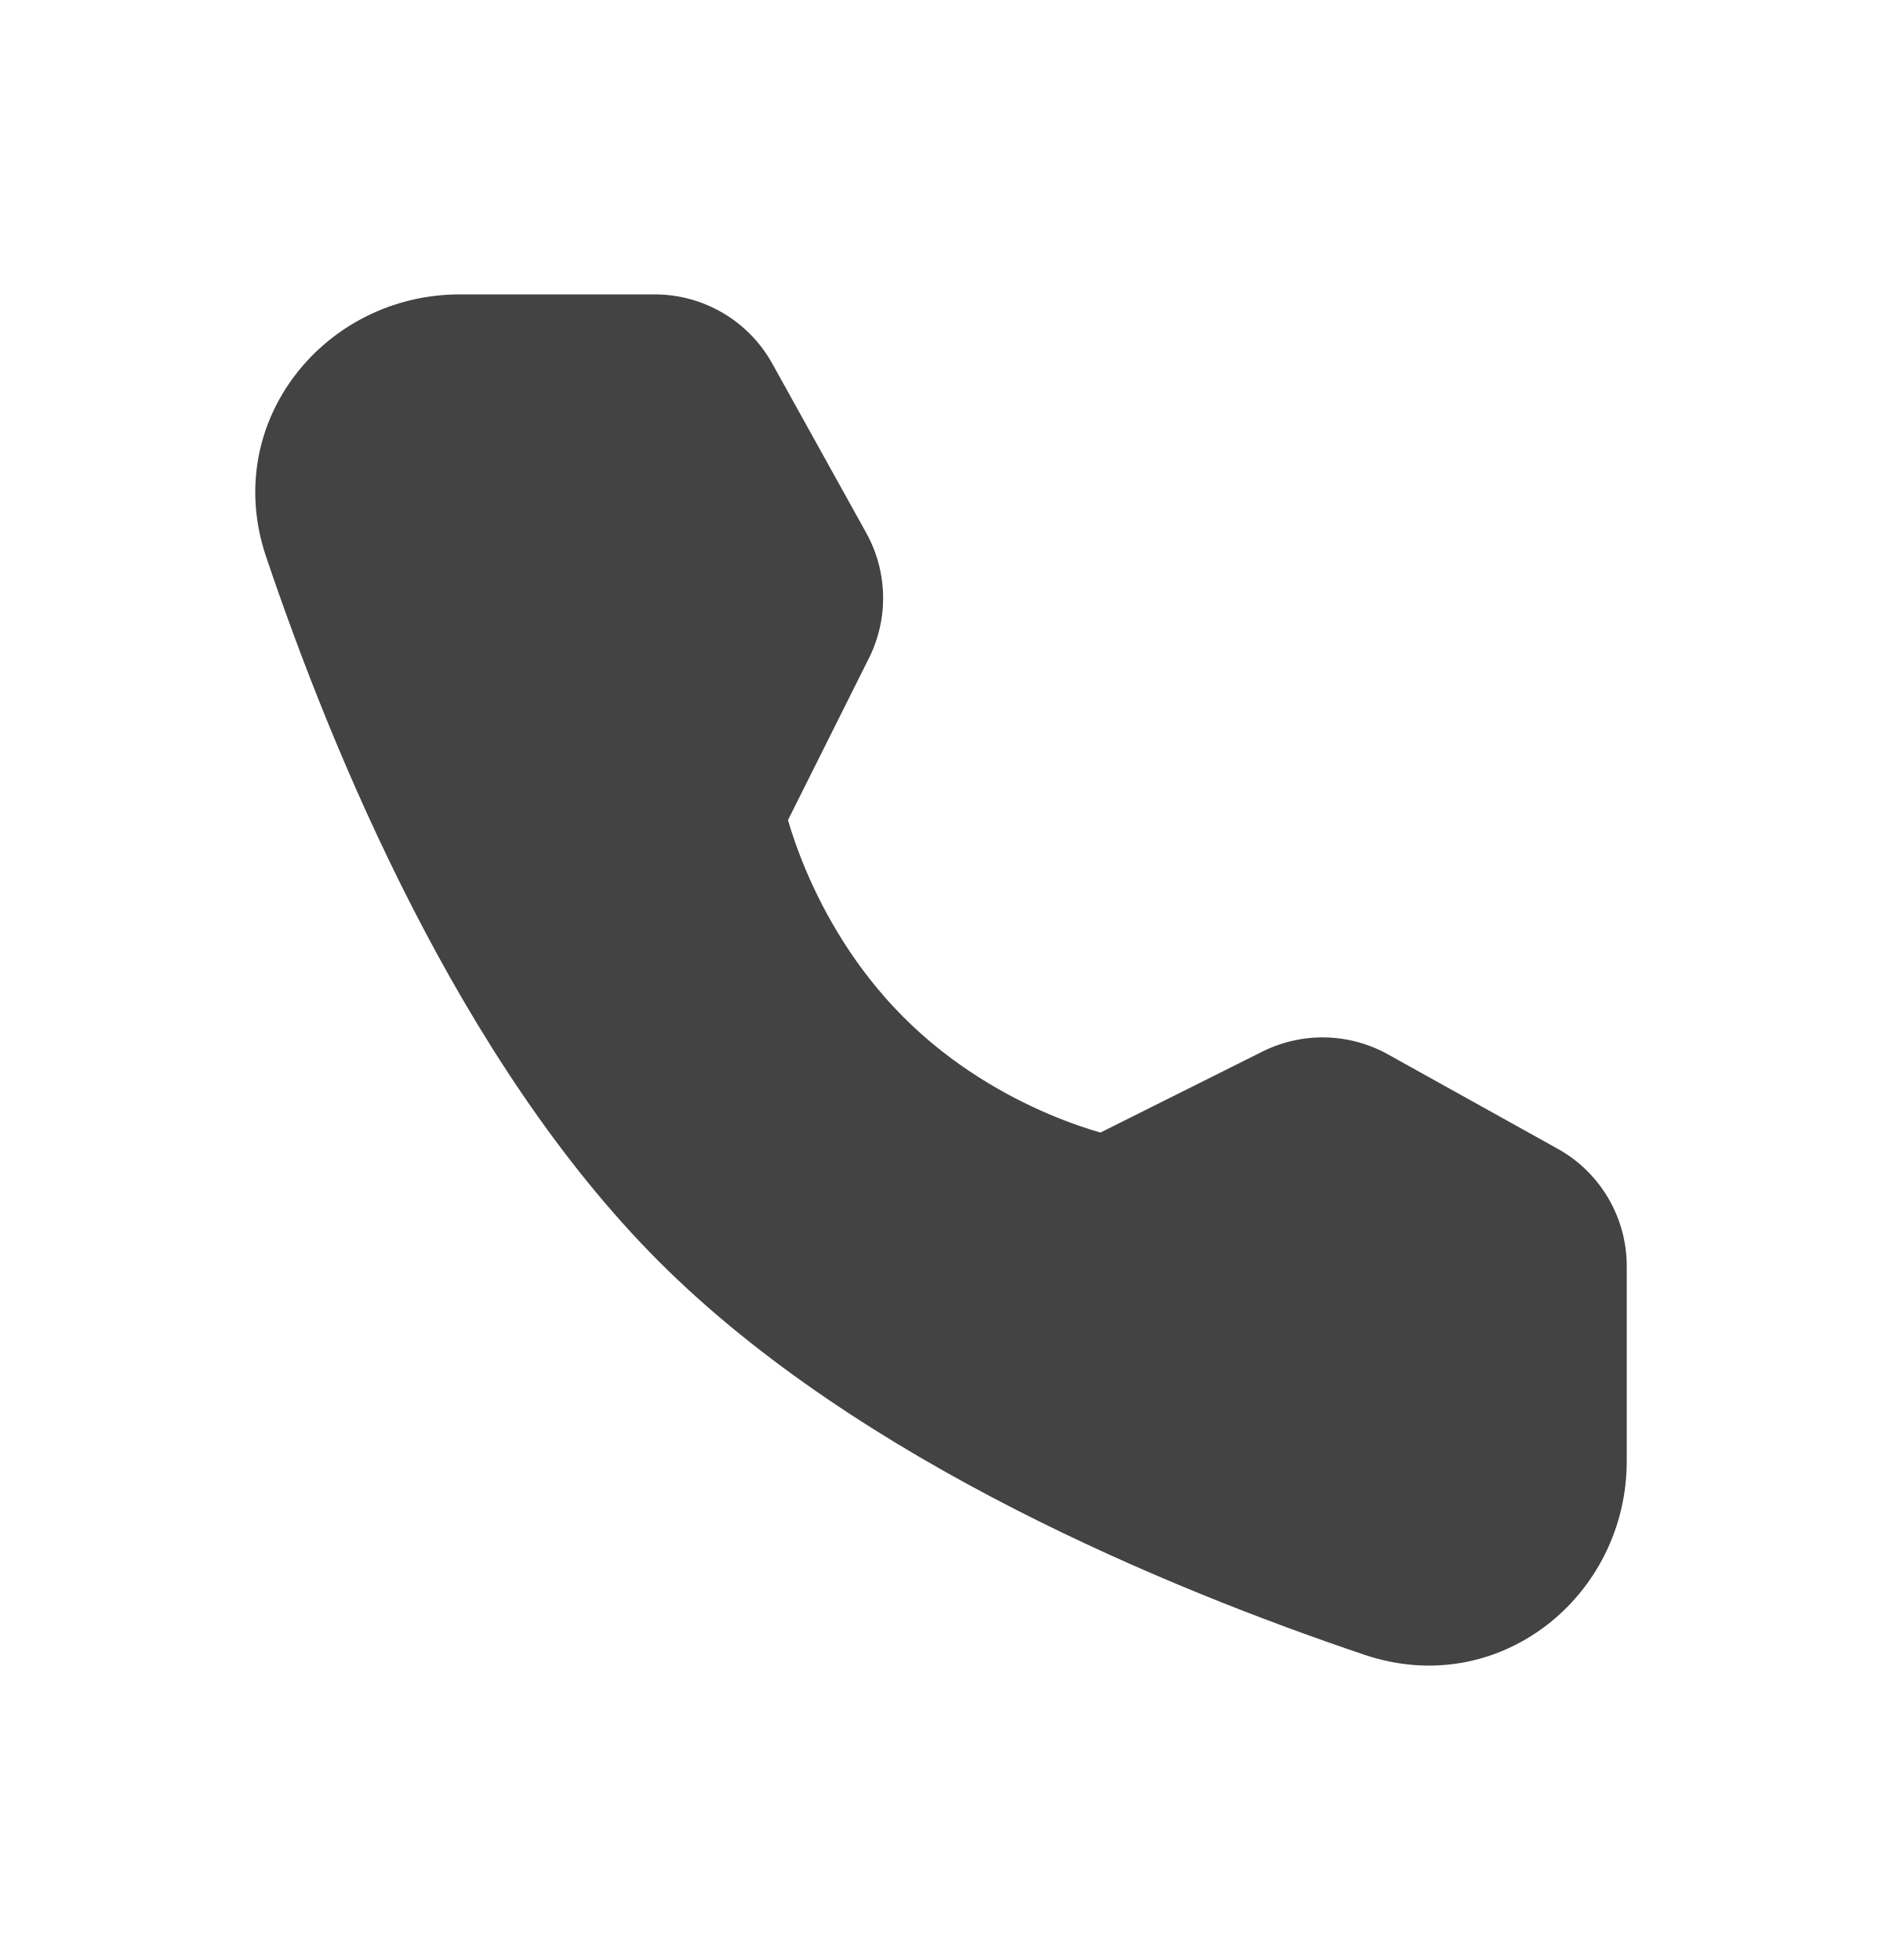
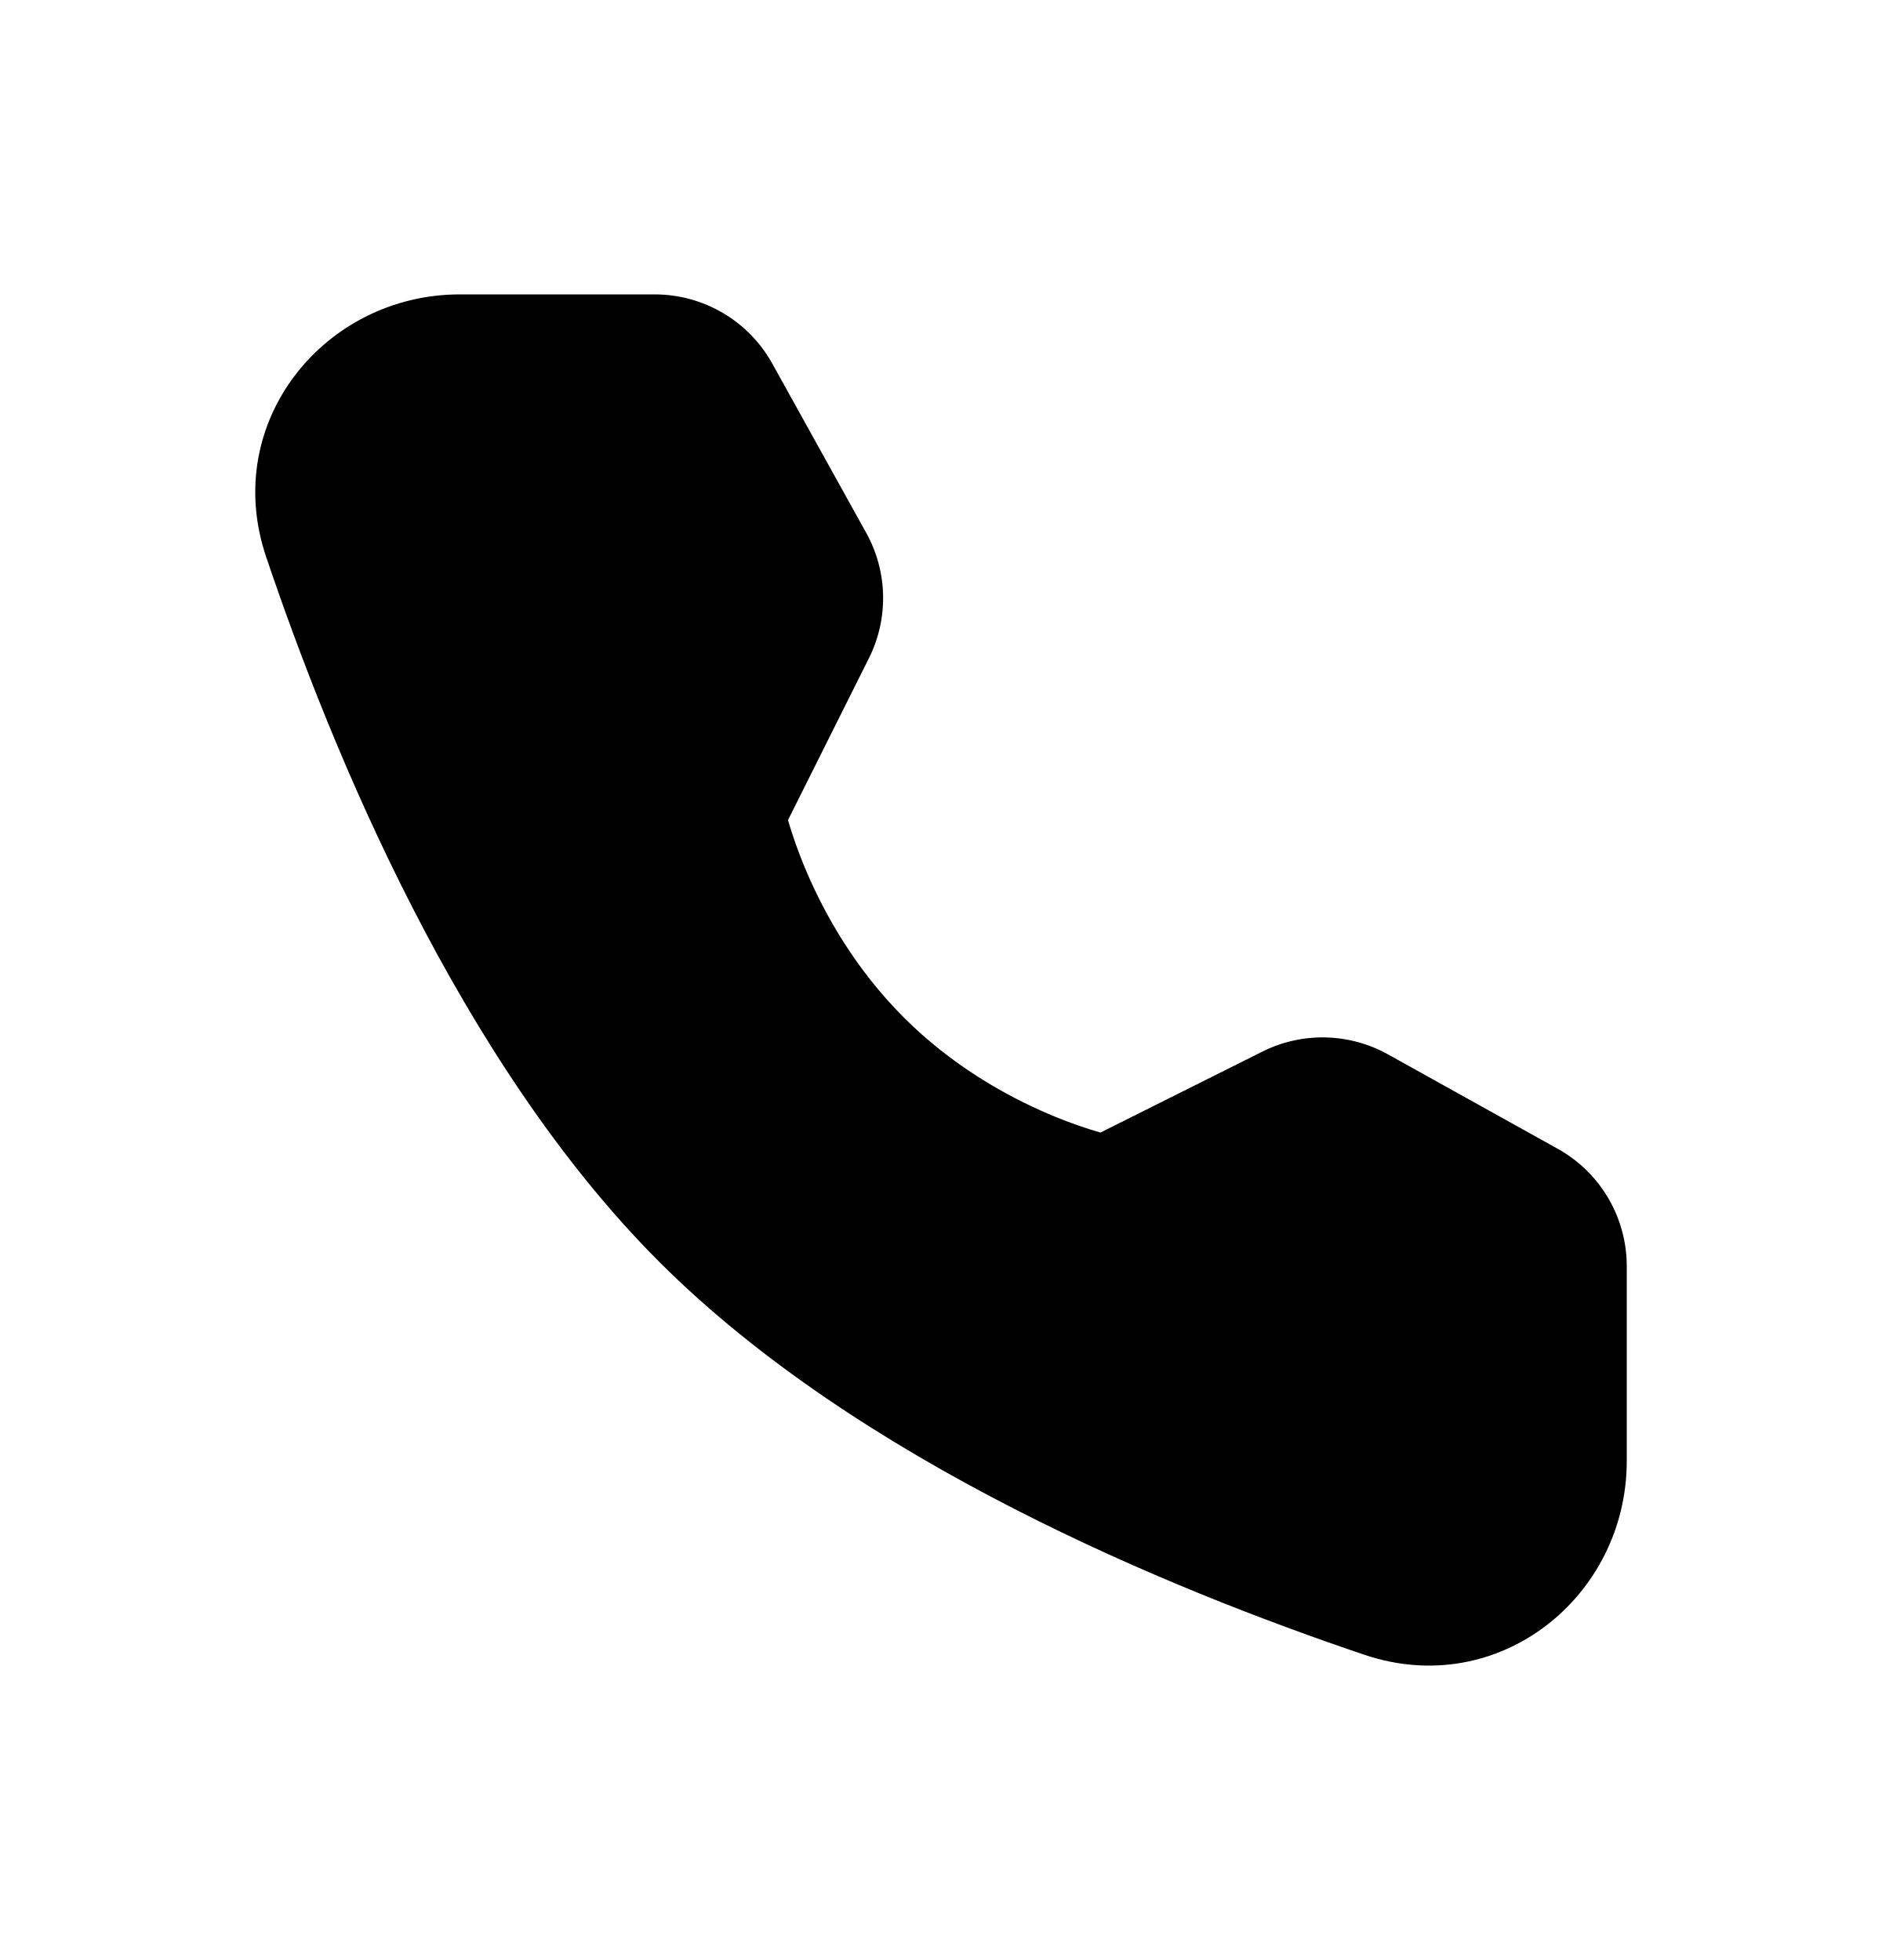
- <svg xmlns="http://www.w3.org/2000/svg" width="24" height="25" viewBox="0 0 24 25" fill="none">
-   <path d="M9.259 10.377C9.259 10.377 9.259 10.377 9.259 10.377L9.269 10.376C9.266 10.376 9.263 10.377 9.259 10.377ZM10.049 10.461L10.049 10.46L11.081 8.395C11.334 7.889 11.321 7.291 11.046 6.796L9.848 4.637C9.546 4.093 8.972 3.755 8.349 3.755H5.864C4.139 3.755 2.814 5.384 3.393 7.1C4.229 9.578 5.855 13.542 8.406 16.094C10.957 18.645 14.922 20.271 17.4 21.107C19.116 21.686 20.745 20.361 20.745 18.636V16.15C20.745 15.528 20.408 14.954 19.863 14.652L17.699 13.448C17.204 13.173 16.605 13.16 16.099 13.413L14.033 14.446C13.874 14.4 13.645 14.325 13.374 14.21C12.831 13.978 12.139 13.592 11.524 12.976C10.908 12.36 10.52 11.667 10.287 11.122C10.171 10.85 10.095 10.62 10.049 10.461Z" fill="#434343" />
+ <svg xmlns="http://www.w3.org/2000/svg" viewBox="0 0 24 25">
+   <path d="M9.259 10.377C9.259 10.377 9.259 10.377 9.259 10.377L9.269 10.376C9.266 10.376 9.263 10.377 9.259 10.377ZM10.049 10.461L10.049 10.46L11.081 8.395C11.334 7.889 11.321 7.291 11.046 6.796L9.848 4.637C9.546 4.093 8.972 3.755 8.349 3.755H5.864C4.139 3.755 2.814 5.384 3.393 7.1C4.229 9.578 5.855 13.542 8.406 16.094C10.957 18.645 14.922 20.271 17.4 21.107C19.116 21.686 20.745 20.361 20.745 18.636V16.15C20.745 15.528 20.408 14.954 19.863 14.652L17.699 13.448C17.204 13.173 16.605 13.16 16.099 13.413L14.033 14.446C13.874 14.4 13.645 14.325 13.374 14.21C12.831 13.978 12.139 13.592 11.524 12.976C10.908 12.36 10.52 11.667 10.287 11.122C10.171 10.85 10.095 10.62 10.049 10.461Z" />
</svg>
